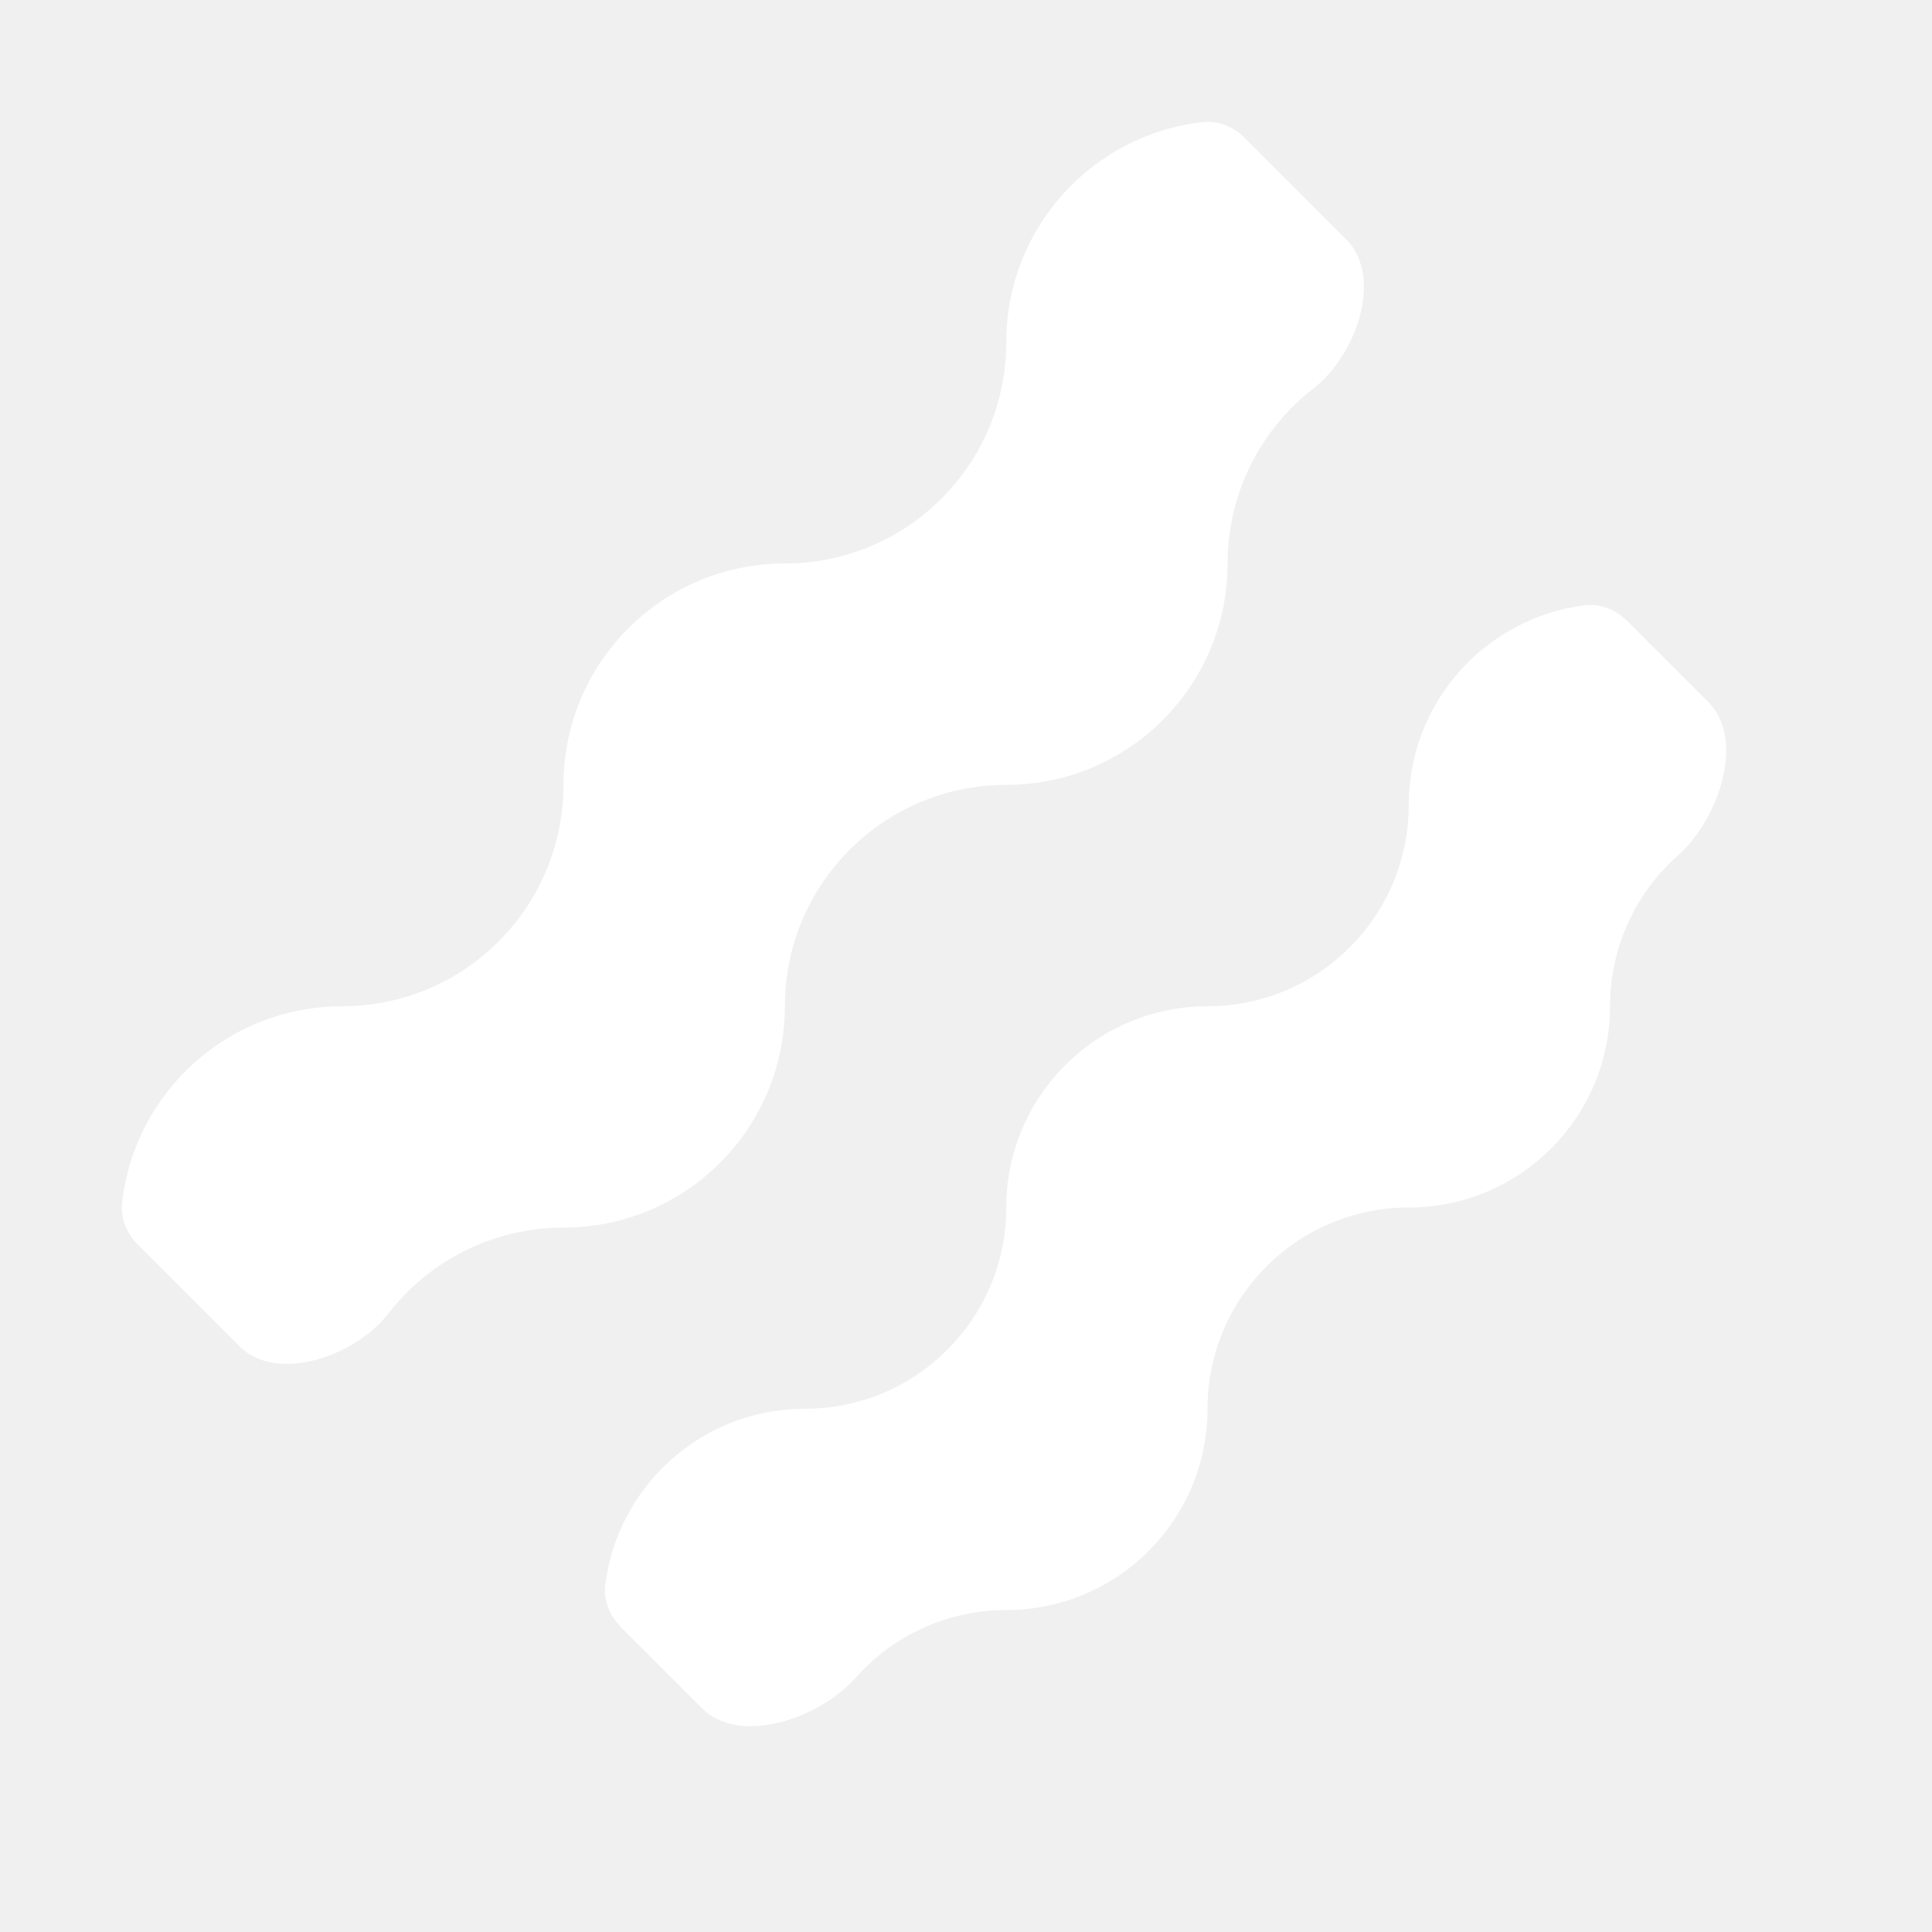
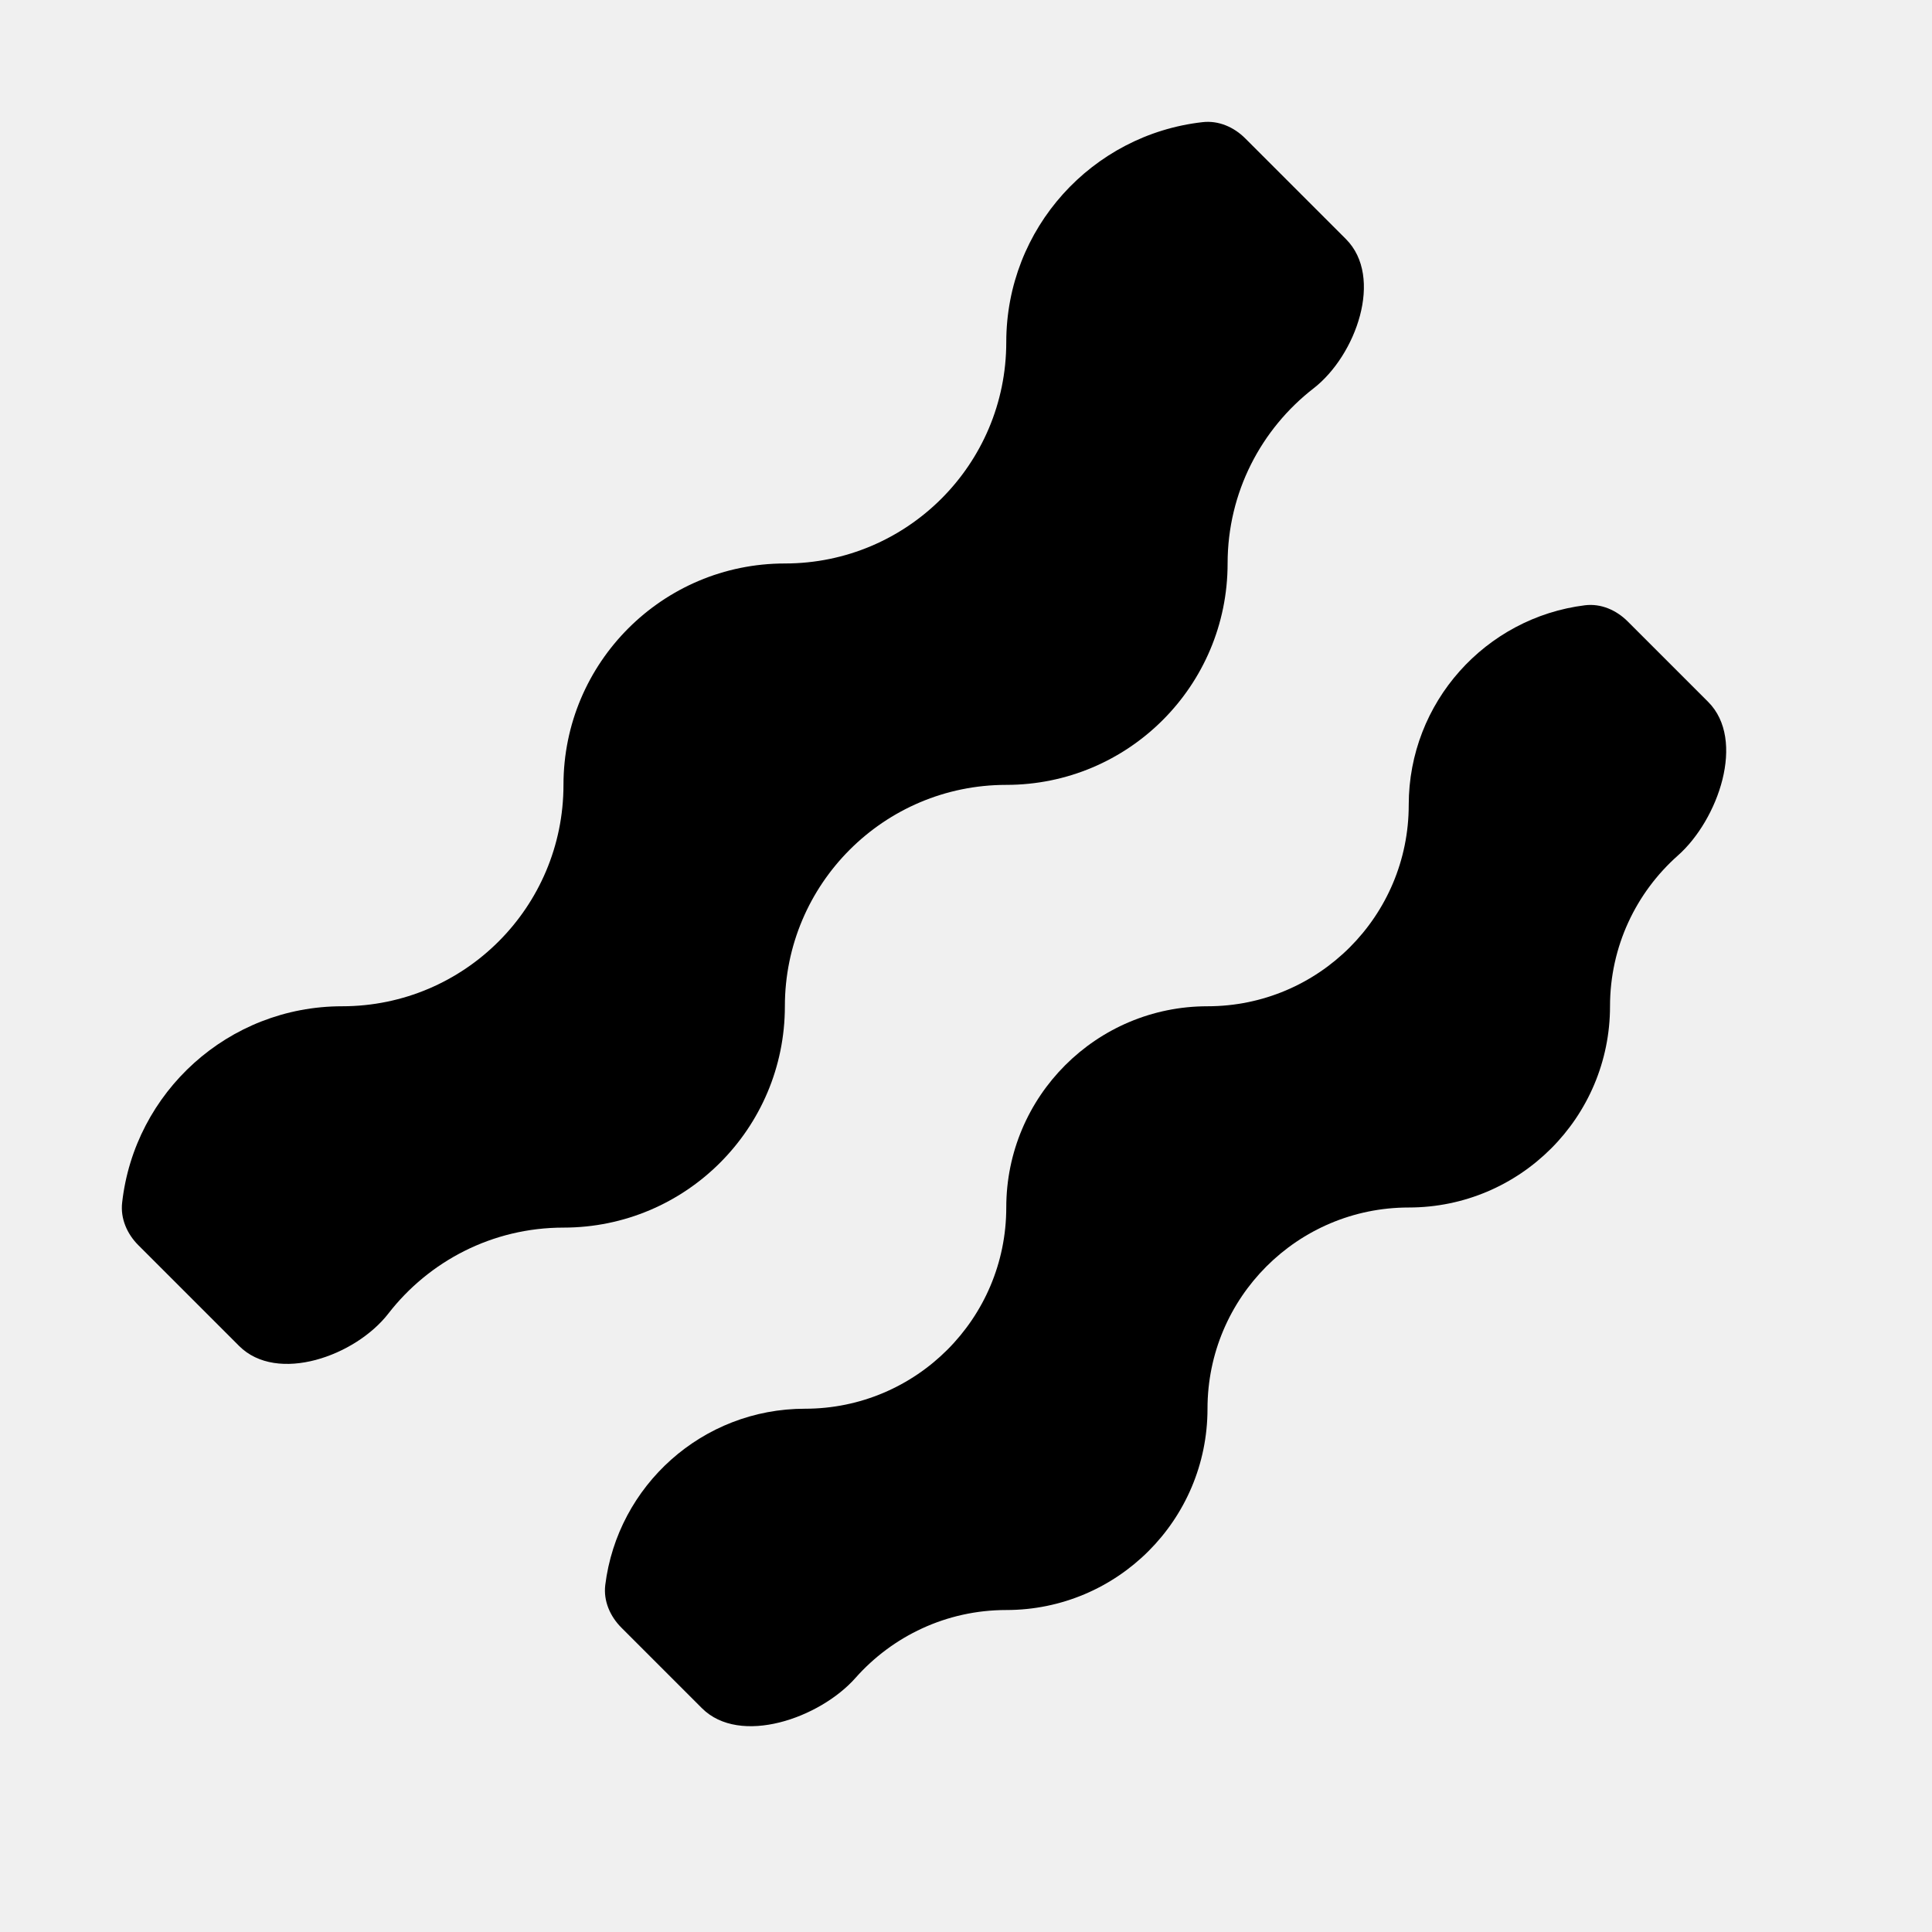
<svg xmlns="http://www.w3.org/2000/svg" width="32" height="32" viewBox="0 0 32 32" fill="none">
-   <path d="M2.293 20.626C2.105 20.439 1.993 20.183 2.023 19.92C2.228 18.089 3.781 16.667 5.667 16.667C7.692 16.667 9.333 15.025 9.333 13C9.333 10.975 10.975 9.333 13 9.333C15.025 9.333 16.667 7.692 16.667 5.667C16.667 3.781 18.089 2.228 19.92 2.023C20.183 1.993 20.439 2.105 20.626 2.293L22.293 3.96C22.923 4.59 22.461 5.887 21.756 6.433C20.891 7.104 20.333 8.153 20.333 9.333C20.333 11.358 18.692 13 16.667 13C14.642 13 13 14.642 13 16.667C13 18.692 11.358 20.333 9.333 20.333C8.153 20.333 7.104 20.891 6.433 21.756C5.887 22.461 4.59 22.923 3.96 22.293L2.293 20.626Z" fill="white" />
-   <path d="M28.293 11.626C28.923 12.256 28.459 13.579 27.791 14.17C27.102 14.781 26.667 15.673 26.667 16.667C26.667 18.508 25.174 20 23.333 20C21.492 20 20 21.492 20 23.333C20 25.174 18.508 26.667 16.667 26.667C15.673 26.667 14.781 27.102 14.17 27.791C13.579 28.459 12.256 28.923 11.626 28.293L10.293 26.96C10.105 26.772 9.993 26.517 10.025 26.253C10.229 24.607 11.632 23.333 13.333 23.333C15.174 23.333 16.667 21.841 16.667 20C16.667 18.159 18.159 16.667 20 16.667C21.841 16.667 23.333 15.174 23.333 13.333C23.333 11.632 24.607 10.229 26.253 10.025C26.517 9.993 26.772 10.105 26.96 10.293L28.293 11.626Z" fill="white" />
+   <path d="M2.293 20.626C2.105 20.439 1.993 20.183 2.023 19.92C2.228 18.089 3.781 16.667 5.667 16.667C7.692 16.667 9.333 15.025 9.333 13C9.333 10.975 10.975 9.333 13 9.333C15.025 9.333 16.667 7.692 16.667 5.667C16.667 3.781 18.089 2.228 19.92 2.023C20.183 1.993 20.439 2.105 20.626 2.293L22.293 3.96C22.923 4.59 22.461 5.887 21.756 6.433C20.891 7.104 20.333 8.153 20.333 9.333C20.333 11.358 18.692 13 16.667 13C14.642 13 13 14.642 13 16.667C13 18.692 11.358 20.333 9.333 20.333C8.153 20.333 7.104 20.891 6.433 21.756C5.887 22.461 4.59 22.923 3.96 22.293L2.293 20.626Z" fill="black" />
+   <path d="M28.293 11.626C28.923 12.256 28.459 13.579 27.791 14.17C27.102 14.781 26.667 15.673 26.667 16.667C26.667 18.508 25.174 20 23.333 20C21.492 20 20 21.492 20 23.333C20 25.174 18.508 26.667 16.667 26.667C15.673 26.667 14.781 27.102 14.17 27.791C13.579 28.459 12.256 28.923 11.626 28.293L10.293 26.96C10.105 26.772 9.993 26.517 10.025 26.253C10.229 24.607 11.632 23.333 13.333 23.333C15.174 23.333 16.667 21.841 16.667 20C16.667 18.159 18.159 16.667 20 16.667C21.841 16.667 23.333 15.174 23.333 13.333C23.333 11.632 24.607 10.229 26.253 10.025C26.517 9.993 26.772 10.105 26.96 10.293L28.293 11.626Z" fill="black" />
</svg>
